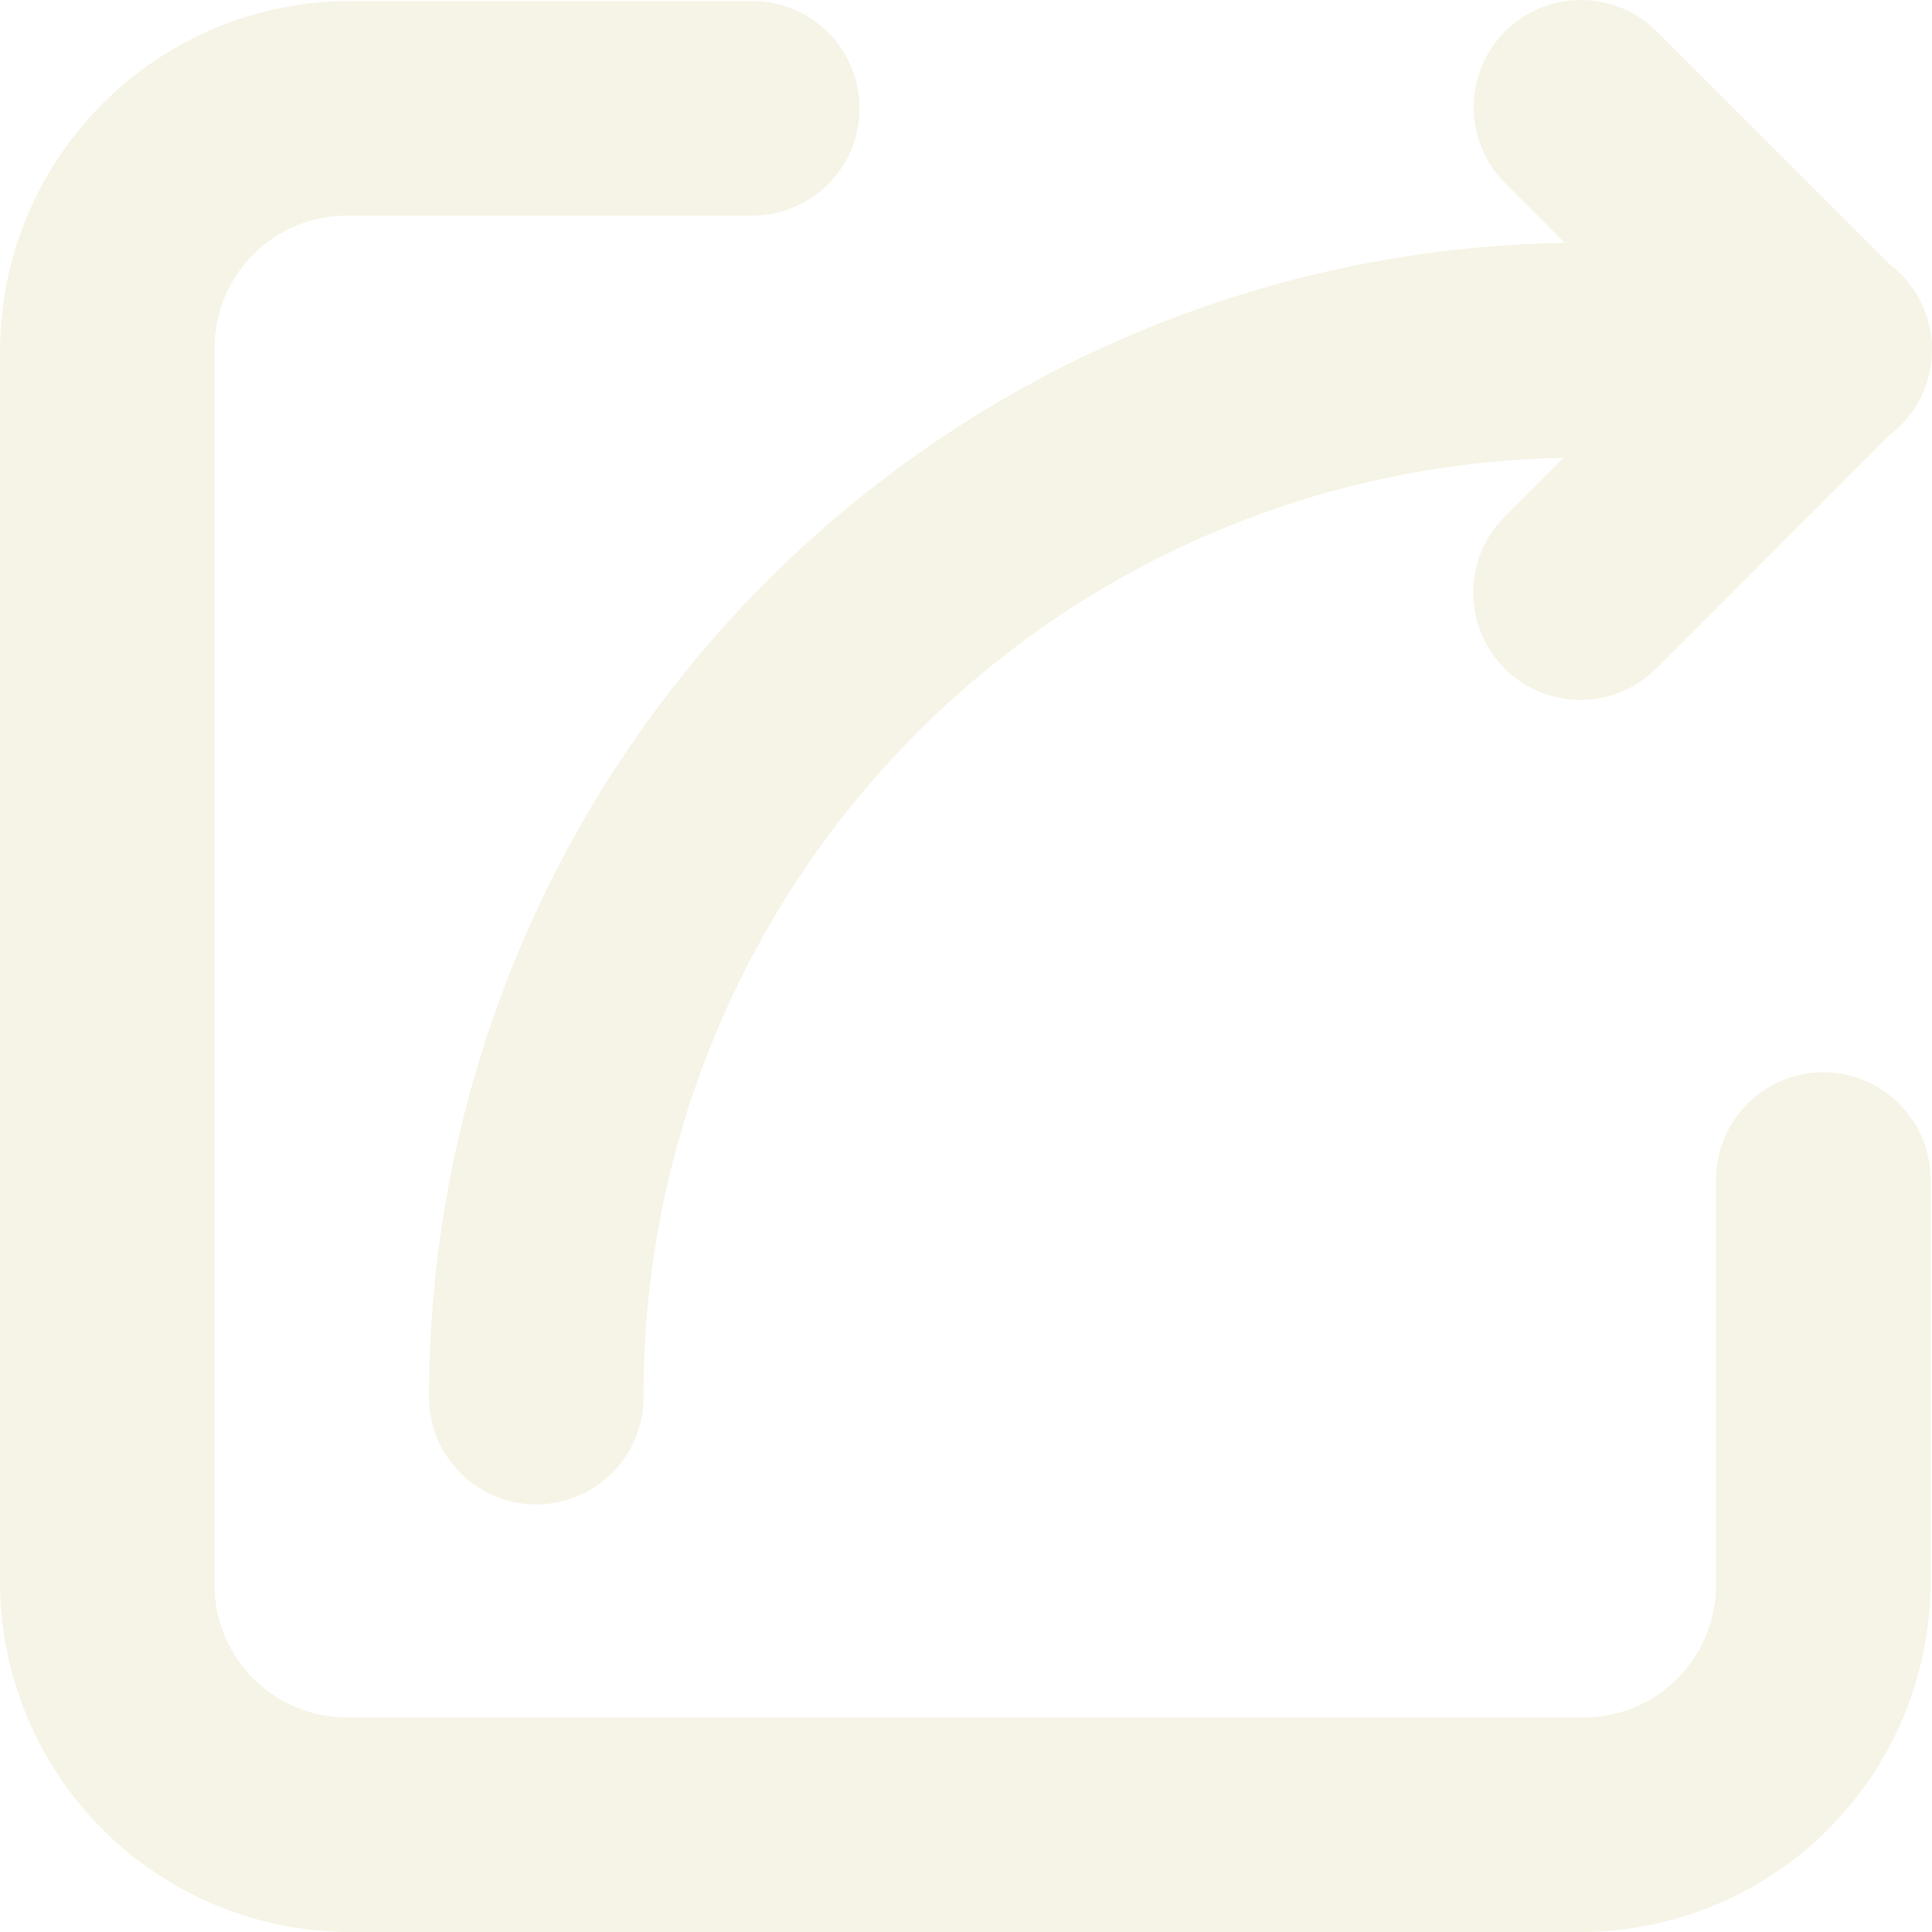
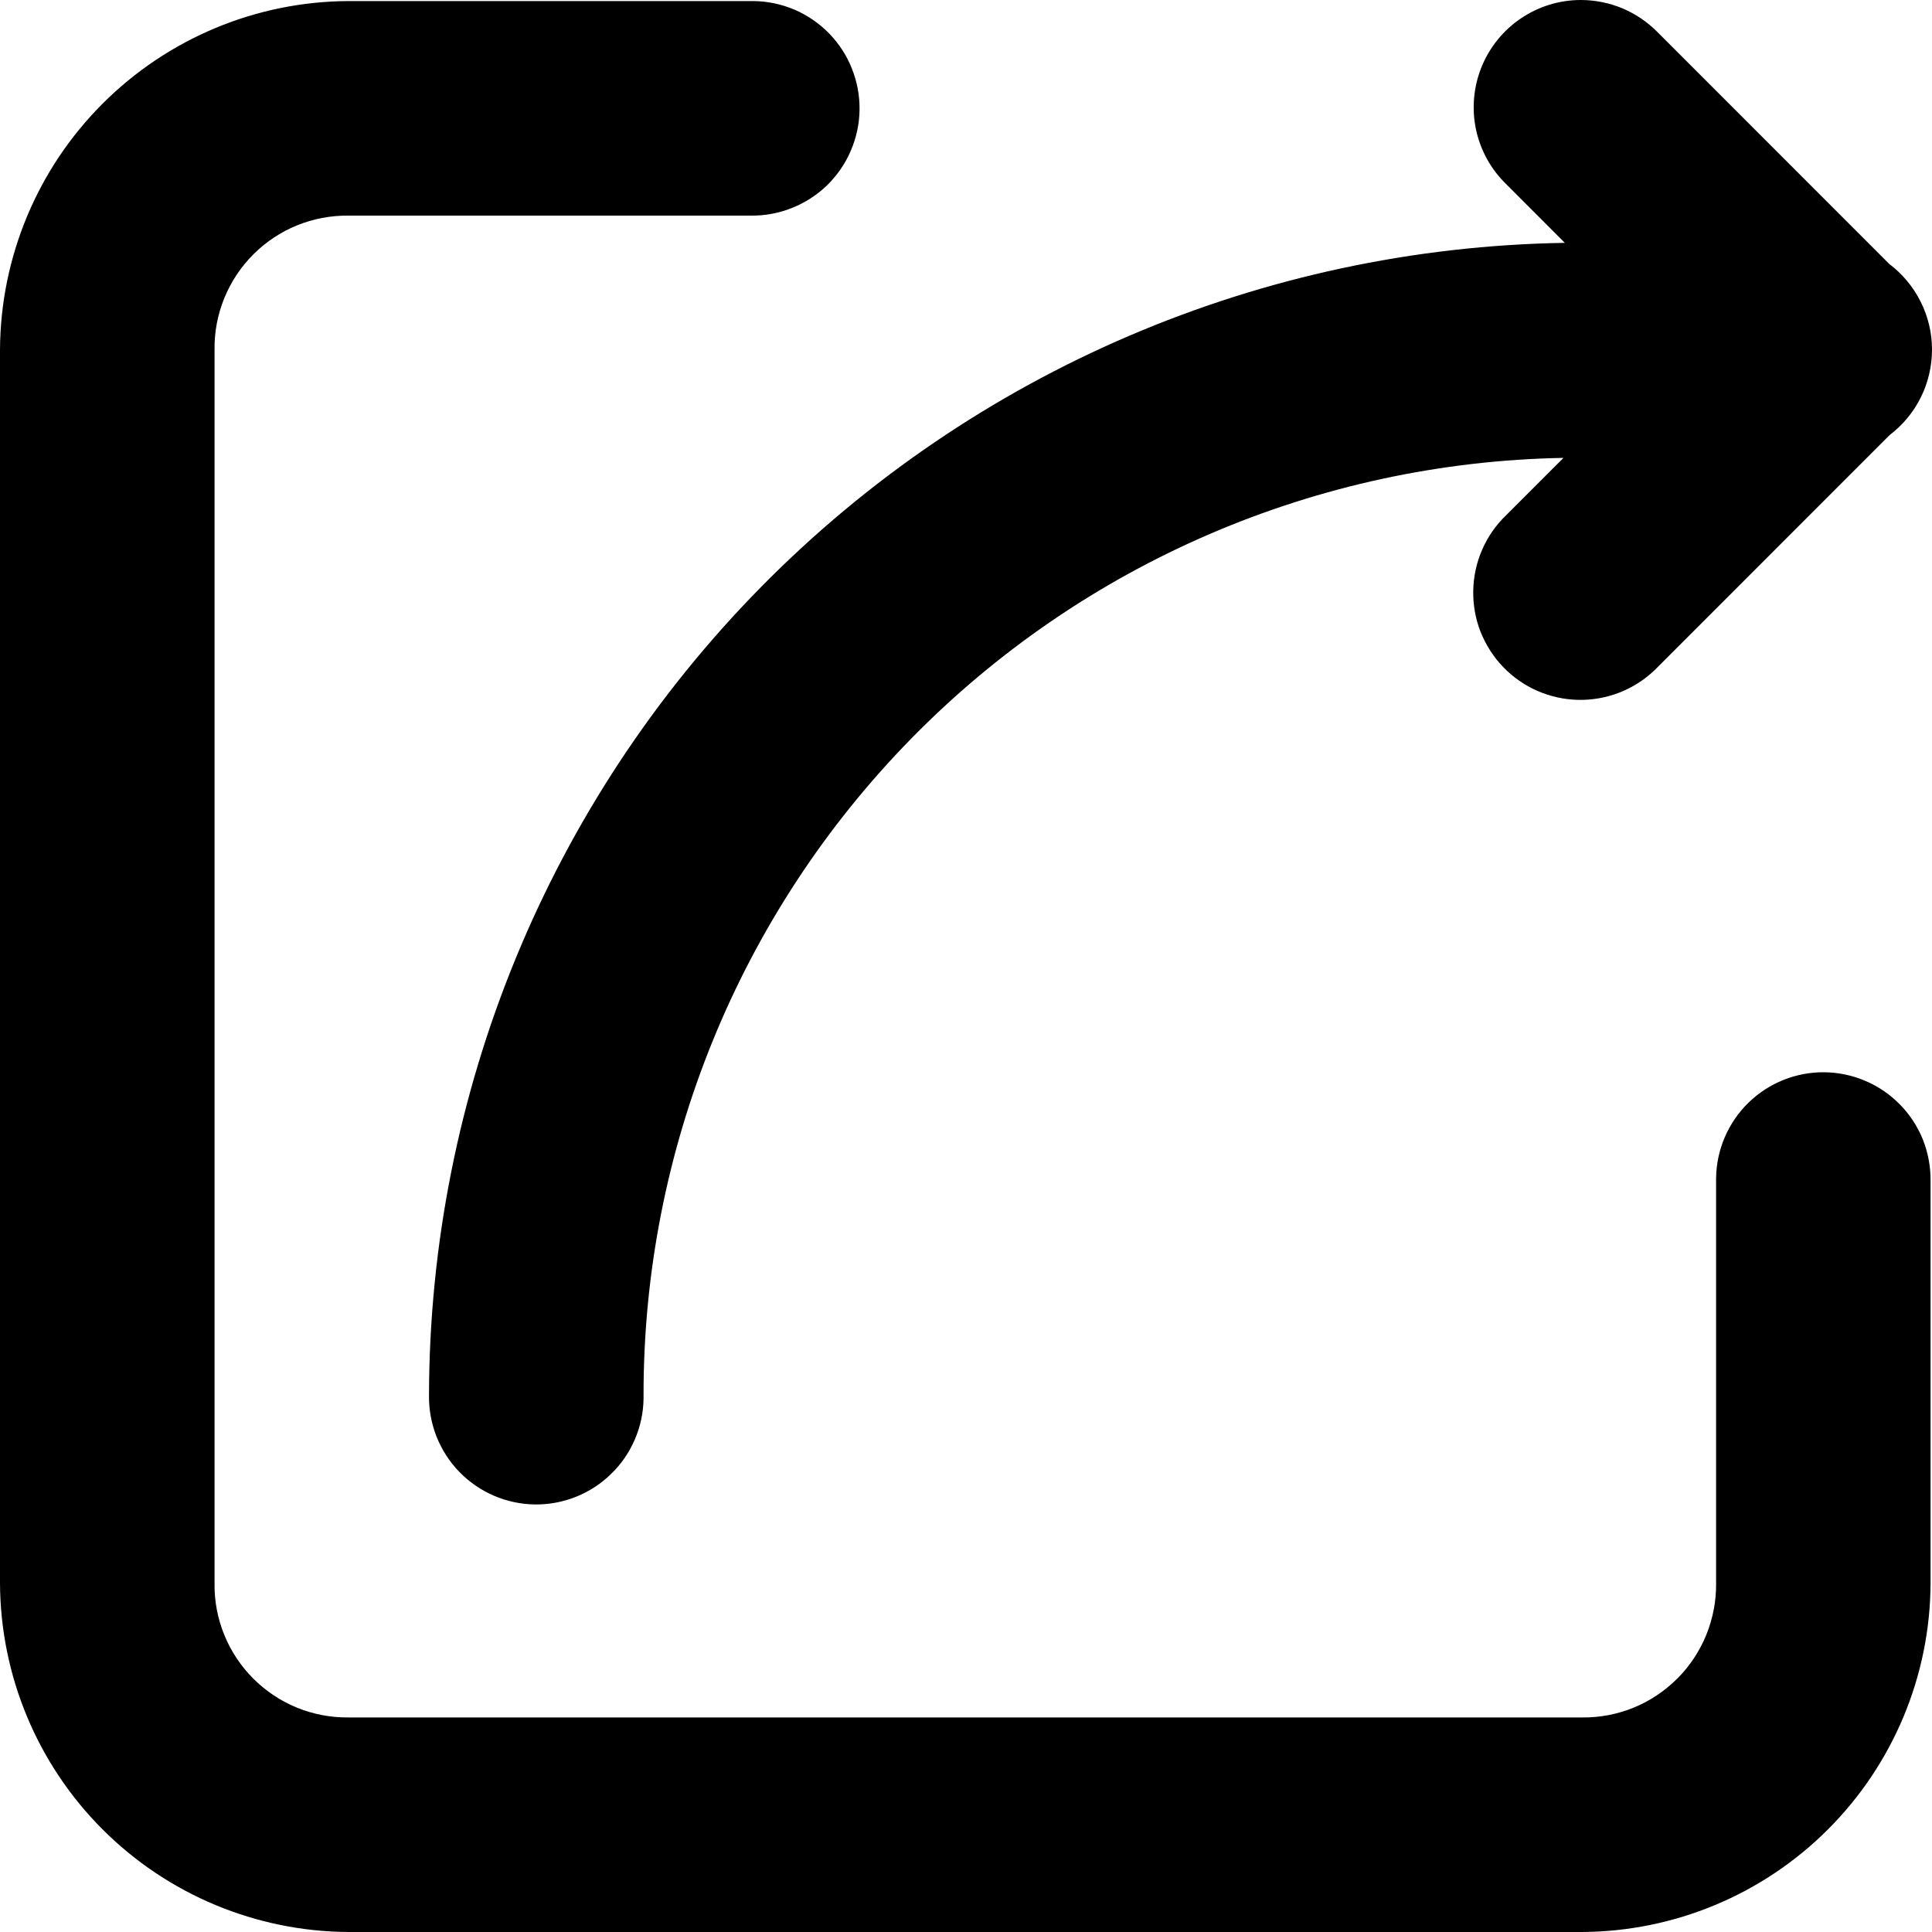
- <svg xmlns="http://www.w3.org/2000/svg" viewBox="0 0 20 20" fill="none">
-   <path d="M16.365 4.71597e-07C16.144 0 15.928 0.066 15.745 0.19C15.562 0.313 15.42 0.489 15.337 0.693C15.254 0.898 15.234 1.123 15.279 1.339C15.325 1.555 15.433 1.752 15.592 1.906L16.199 2.514C13.066 2.564 10.079 3.843 7.88 6.075C5.681 8.307 4.446 11.314 4.441 14.447C4.439 14.593 4.466 14.738 4.52 14.874C4.574 15.009 4.654 15.133 4.755 15.237C4.857 15.342 4.978 15.425 5.112 15.483C5.246 15.541 5.39 15.572 5.536 15.574C5.682 15.576 5.826 15.549 5.962 15.495C6.097 15.441 6.221 15.361 6.325 15.259C6.43 15.158 6.513 15.037 6.571 14.903C6.629 14.769 6.66 14.625 6.662 14.479C6.662 14.468 6.662 14.458 6.662 14.447C6.658 11.903 7.654 9.459 9.436 7.643C11.217 5.827 13.642 4.785 16.185 4.74L15.592 5.333C15.486 5.435 15.402 5.555 15.344 5.689C15.285 5.822 15.254 5.966 15.251 6.112C15.248 6.258 15.273 6.403 15.326 6.539C15.38 6.674 15.459 6.799 15.56 6.904C15.661 7.009 15.781 7.093 15.915 7.152C16.049 7.21 16.192 7.242 16.338 7.245C16.484 7.248 16.629 7.222 16.765 7.169C16.901 7.116 17.024 7.037 17.13 6.936C17.14 6.925 17.151 6.915 17.162 6.904L19.561 4.504C19.698 4.4 19.809 4.266 19.885 4.112C19.961 3.958 20 3.789 20 3.617C20 3.445 19.959 3.276 19.882 3.122C19.805 2.969 19.694 2.835 19.557 2.732L17.162 0.336C17.058 0.23 16.934 0.145 16.797 0.087C16.66 0.03 16.513 -0 16.365 4.71597e-07V4.71597e-07ZM3.608 0.011C2.653 0.015 1.738 0.397 1.062 1.073C0.386 1.749 0.005 2.664 0 3.62L0 16.391C0.005 17.347 0.386 18.262 1.062 18.938C1.738 19.614 2.653 19.995 3.608 20H16.377C17.332 19.995 18.247 19.614 18.923 18.938C19.599 18.262 19.981 17.347 19.985 16.391V12.226C19.987 12.081 19.96 11.936 19.907 11.8C19.853 11.665 19.773 11.541 19.671 11.437C19.569 11.332 19.448 11.248 19.314 11.191C19.18 11.133 19.036 11.102 18.89 11.1C18.596 11.096 18.312 11.209 18.101 11.414C17.89 11.62 17.769 11.9 17.765 12.195C17.765 12.206 17.765 12.216 17.765 12.226V16.391C17.767 16.574 17.732 16.755 17.663 16.925C17.594 17.094 17.492 17.248 17.363 17.377C17.233 17.506 17.08 17.609 16.91 17.678C16.741 17.747 16.559 17.781 16.377 17.779H3.608C3.426 17.781 3.244 17.747 3.075 17.678C2.905 17.609 2.752 17.506 2.622 17.377C2.493 17.248 2.391 17.094 2.322 16.925C2.253 16.755 2.218 16.574 2.221 16.391V3.62C2.218 3.437 2.253 3.256 2.322 3.086C2.391 2.917 2.493 2.763 2.622 2.634C2.752 2.504 2.905 2.402 3.075 2.333C3.244 2.264 3.426 2.23 3.608 2.232H7.772C7.918 2.234 8.063 2.207 8.198 2.153C8.334 2.099 8.457 2.019 8.562 1.918C8.666 1.816 8.75 1.695 8.807 1.561C8.865 1.427 8.896 1.283 8.898 1.137C8.9 0.991 8.873 0.846 8.819 0.711C8.766 0.575 8.685 0.452 8.584 0.347C8.482 0.243 8.361 0.159 8.227 0.101C8.093 0.044 7.949 0.013 7.803 0.011H3.608V0.011Z" fill="#F6F4E6" />
+ <svg xmlns="http://www.w3.org/2000/svg" viewBox="0 0 20 20">
+   <path d="M16.365 4.71597e-07C16.144 0 15.928 0.066 15.745 0.19C15.562 0.313 15.42 0.489 15.337 0.693C15.254 0.898 15.234 1.123 15.279 1.339C15.325 1.555 15.433 1.752 15.592 1.906L16.199 2.514C13.066 2.564 10.079 3.843 7.88 6.075C5.681 8.307 4.446 11.314 4.441 14.447C4.439 14.593 4.466 14.738 4.52 14.874C4.574 15.009 4.654 15.133 4.755 15.237C4.857 15.342 4.978 15.425 5.112 15.483C5.246 15.541 5.39 15.572 5.536 15.574C5.682 15.576 5.826 15.549 5.962 15.495C6.097 15.441 6.221 15.361 6.325 15.259C6.43 15.158 6.513 15.037 6.571 14.903C6.629 14.769 6.66 14.625 6.662 14.479C6.662 14.468 6.662 14.458 6.662 14.447C6.658 11.903 7.654 9.459 9.436 7.643C11.217 5.827 13.642 4.785 16.185 4.74L15.592 5.333C15.486 5.435 15.402 5.555 15.344 5.689C15.285 5.822 15.254 5.966 15.251 6.112C15.248 6.258 15.273 6.403 15.326 6.539C15.38 6.674 15.459 6.799 15.56 6.904C15.661 7.009 15.781 7.093 15.915 7.152C16.049 7.21 16.192 7.242 16.338 7.245C16.484 7.248 16.629 7.222 16.765 7.169C16.901 7.116 17.024 7.037 17.13 6.936C17.14 6.925 17.151 6.915 17.162 6.904L19.561 4.504C19.698 4.4 19.809 4.266 19.885 4.112C19.961 3.958 20 3.789 20 3.617C20 3.445 19.959 3.276 19.882 3.122C19.805 2.969 19.694 2.835 19.557 2.732L17.162 0.336C17.058 0.23 16.934 0.145 16.797 0.087C16.66 0.03 16.513 -0 16.365 4.71597e-07V4.71597e-07ZM3.608 0.011C2.653 0.015 1.738 0.397 1.062 1.073C0.386 1.749 0.005 2.664 0 3.62L0 16.391C0.005 17.347 0.386 18.262 1.062 18.938C1.738 19.614 2.653 19.995 3.608 20H16.377C17.332 19.995 18.247 19.614 18.923 18.938C19.599 18.262 19.981 17.347 19.985 16.391V12.226C19.987 12.081 19.96 11.936 19.907 11.8C19.853 11.665 19.773 11.541 19.671 11.437C19.569 11.332 19.448 11.248 19.314 11.191C19.18 11.133 19.036 11.102 18.89 11.1C18.596 11.096 18.312 11.209 18.101 11.414C17.89 11.62 17.769 11.9 17.765 12.195C17.765 12.206 17.765 12.216 17.765 12.226V16.391C17.767 16.574 17.732 16.755 17.663 16.925C17.594 17.094 17.492 17.248 17.363 17.377C17.233 17.506 17.08 17.609 16.91 17.678C16.741 17.747 16.559 17.781 16.377 17.779H3.608C3.426 17.781 3.244 17.747 3.075 17.678C2.905 17.609 2.752 17.506 2.622 17.377C2.493 17.248 2.391 17.094 2.322 16.925C2.253 16.755 2.218 16.574 2.221 16.391V3.62C2.218 3.437 2.253 3.256 2.322 3.086C2.391 2.917 2.493 2.763 2.622 2.634C2.752 2.504 2.905 2.402 3.075 2.333C3.244 2.264 3.426 2.23 3.608 2.232H7.772C7.918 2.234 8.063 2.207 8.198 2.153C8.334 2.099 8.457 2.019 8.562 1.918C8.666 1.816 8.75 1.695 8.807 1.561C8.865 1.427 8.896 1.283 8.898 1.137C8.9 0.991 8.873 0.846 8.819 0.711C8.766 0.575 8.685 0.452 8.584 0.347C8.482 0.243 8.361 0.159 8.227 0.101C8.093 0.044 7.949 0.013 7.803 0.011H3.608V0.011Z" fill="inherit" />
</svg>
